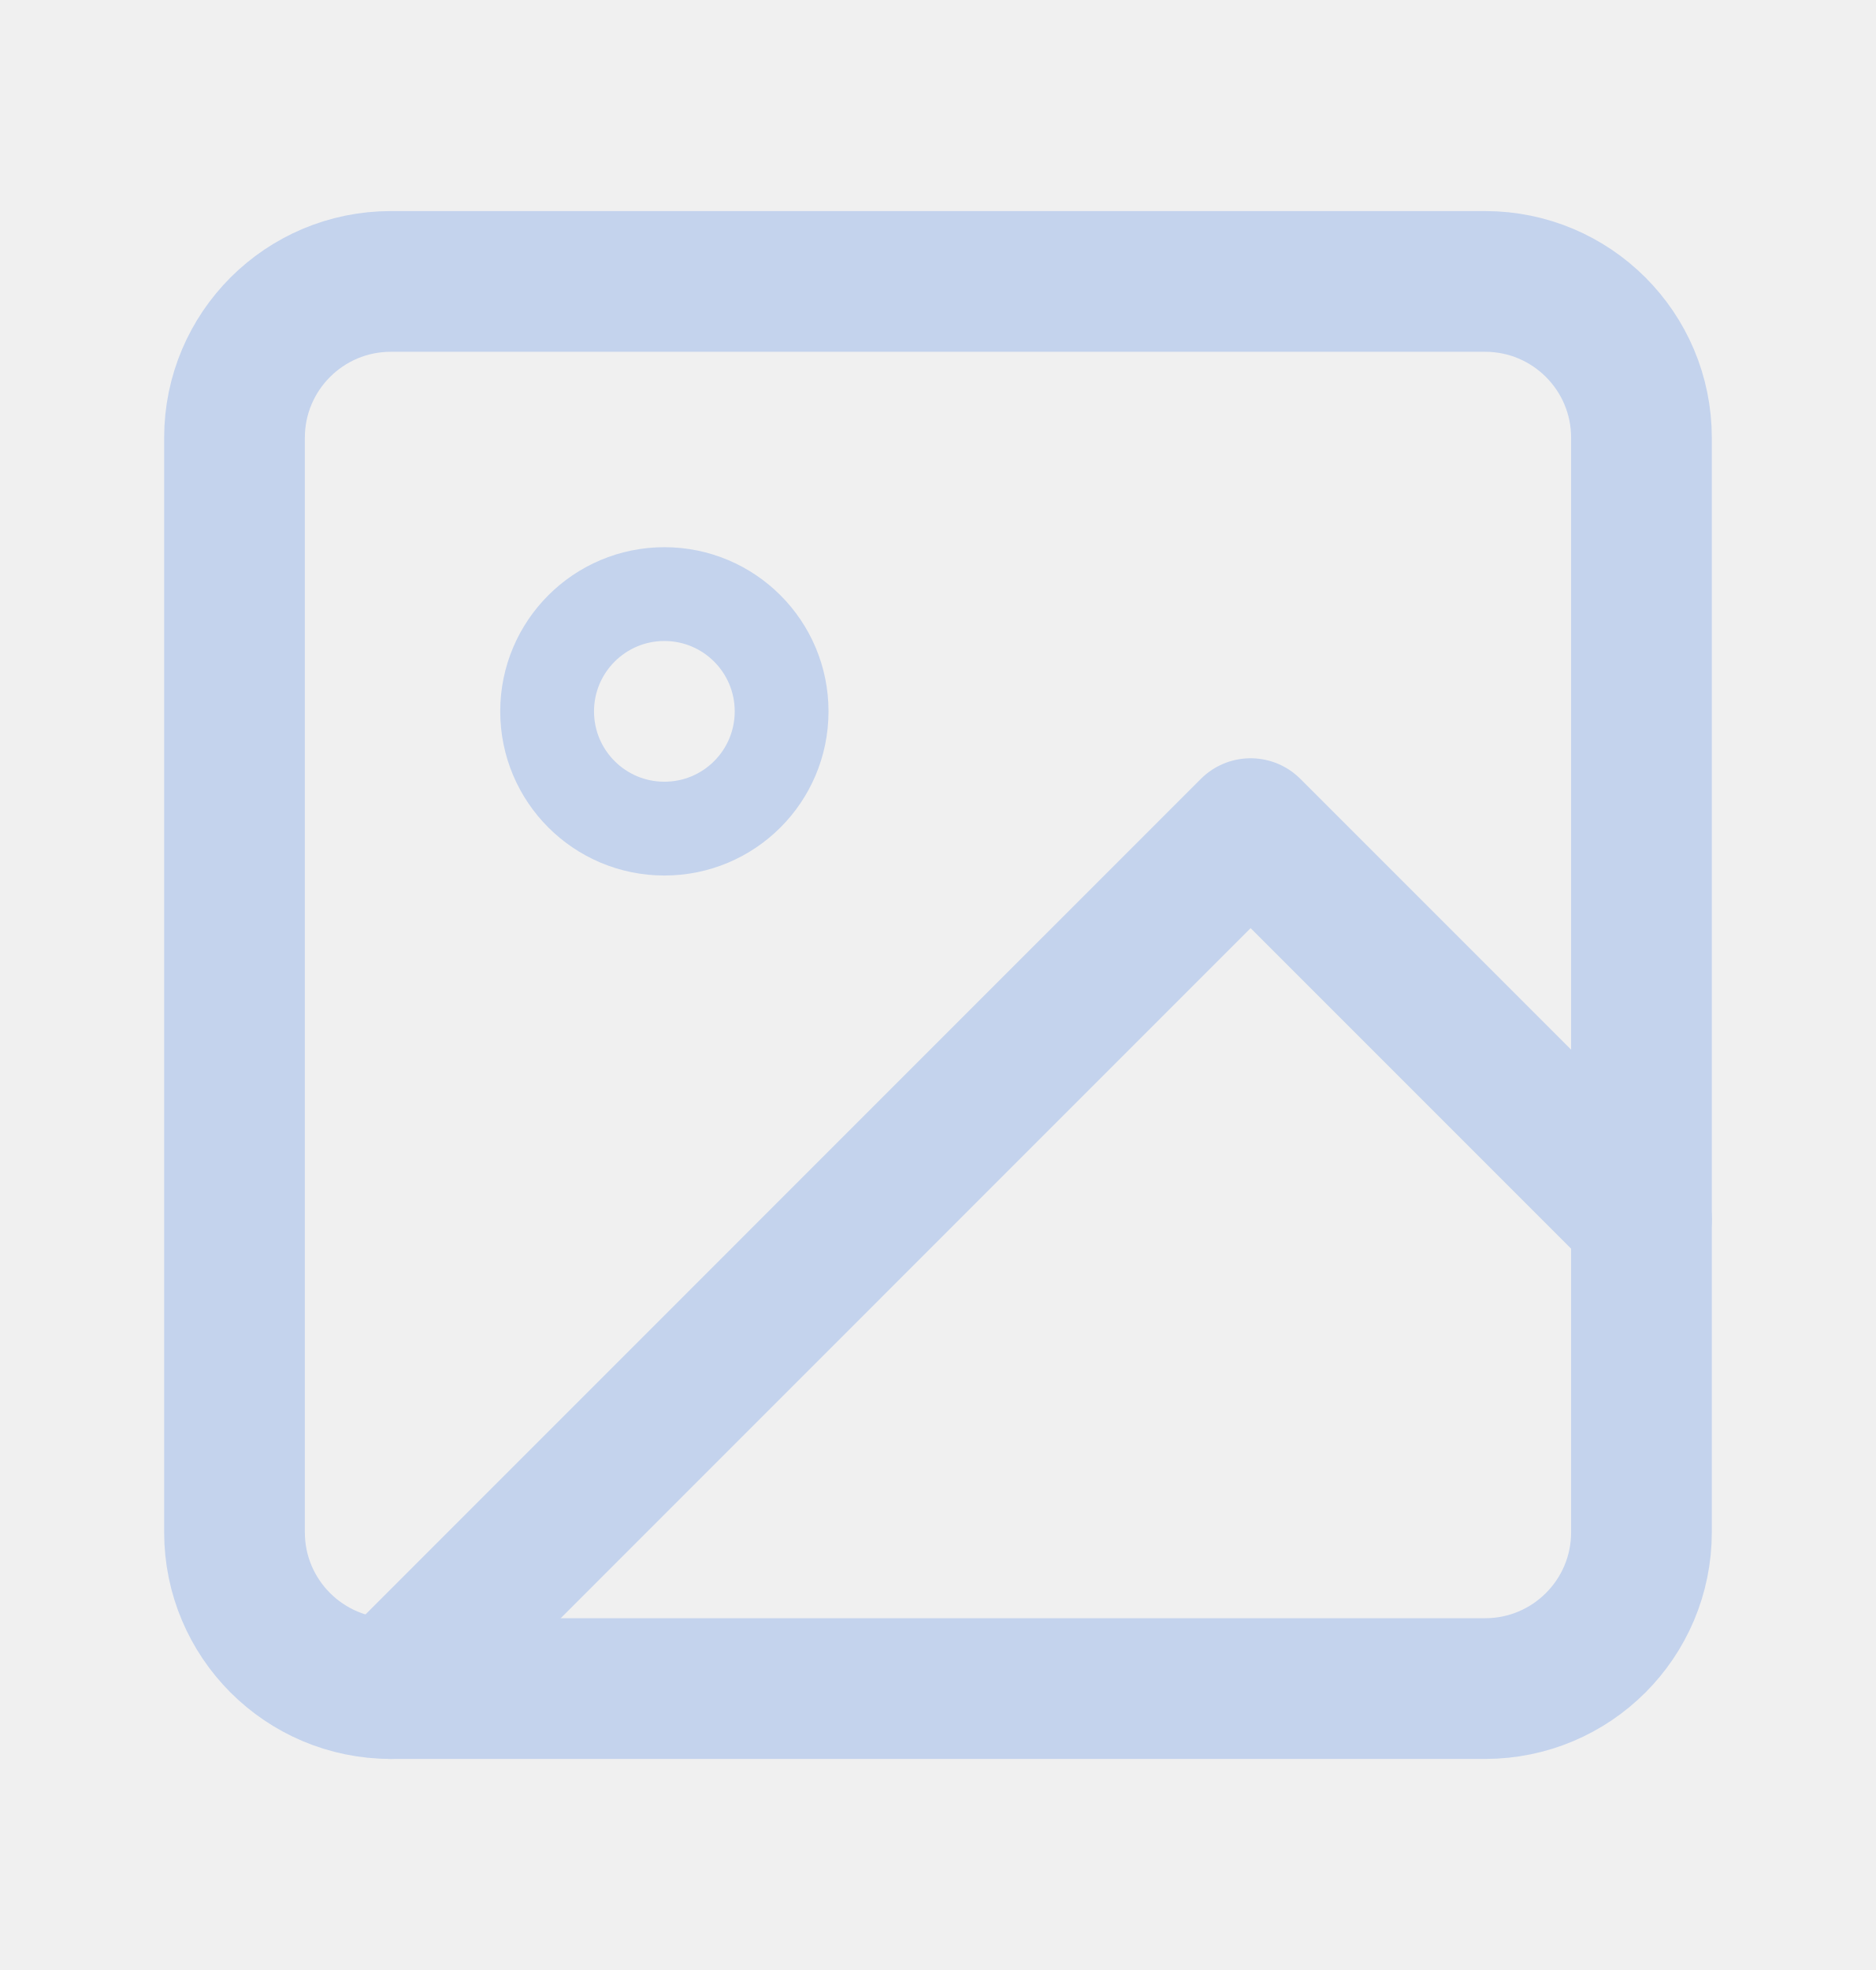
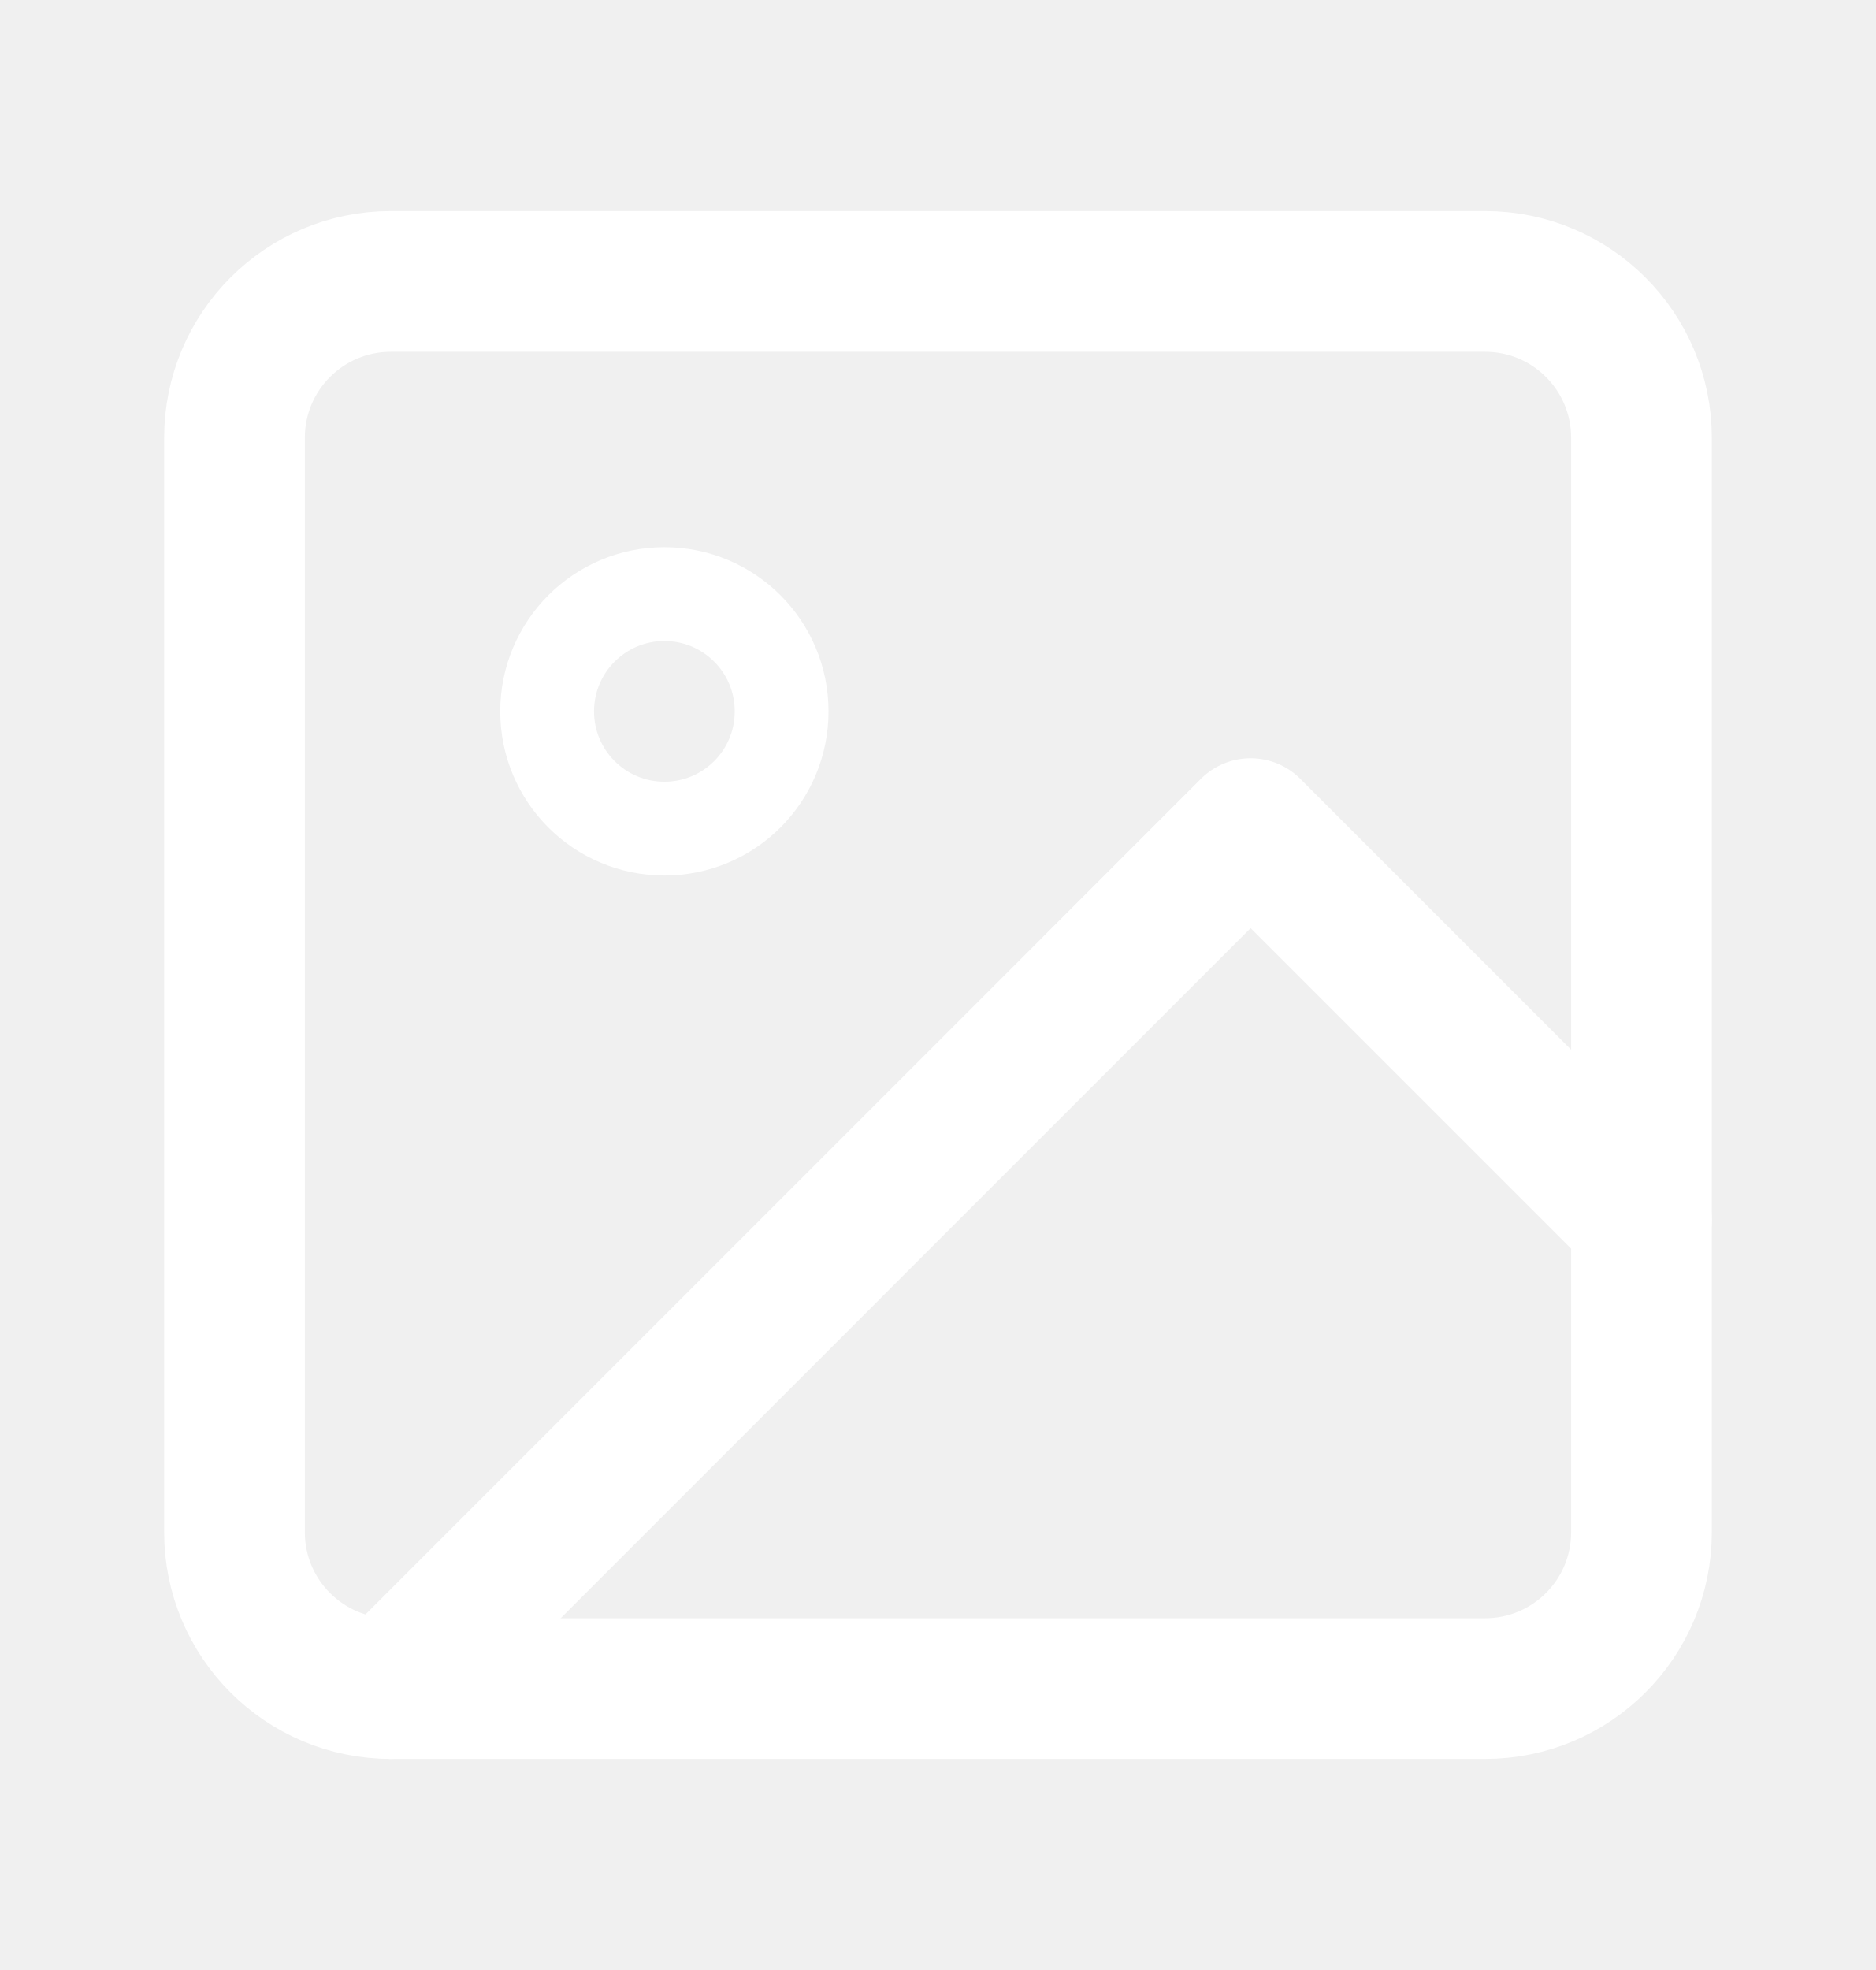
<svg xmlns="http://www.w3.org/2000/svg" width="20" height="21" viewBox="0 0 20 21" fill="none">
-   <path d="M15.833 3H4.167C3.246 3 2.5 3.746 2.5 4.667V16.333C2.5 17.254 3.246 18 4.167 18H15.833C16.754 18 17.5 17.254 17.5 16.333V4.667C17.5 3.746 16.754 3 15.833 3Z" stroke="#C4D3ED" stroke-width="1.5" stroke-linecap="round" stroke-linejoin="round" />
-   <path d="M7.083 8.833C7.774 8.833 8.333 8.274 8.333 7.583C8.333 6.893 7.774 6.333 7.083 6.333C6.393 6.333 5.833 6.893 5.833 7.583C5.833 8.274 6.393 8.833 7.083 8.833Z" stroke="#C4D3ED" stroke-linecap="round" stroke-linejoin="round" />
-   <path d="M17.5 13L13.333 8.833L4.167 18" stroke="#C4D3ED" stroke-width="1.5" stroke-linecap="round" stroke-linejoin="round" />
+   <path d="M15.833 3H4.167C3.246 3 2.5 3.746 2.5 4.667V16.333C2.5 17.254 3.246 18 4.167 18H15.833C16.754 18 17.5 17.254 17.5 16.333V4.667C17.5 3.746 16.754 3 15.833 3Z" stroke="white" stroke-width="1.5" stroke-linecap="round" stroke-linejoin="round" />
+   <path d="M7.083 8.833C7.774 8.833 8.333 8.274 8.333 7.583C8.333 6.893 7.774 6.333 7.083 6.333C6.393 6.333 5.833 6.893 5.833 7.583C5.833 8.274 6.393 8.833 7.083 8.833Z" stroke="white" stroke-linecap="round" stroke-linejoin="round" />
+   <path d="M17.5 13L13.333 8.833L4.167 18" stroke="white" stroke-width="1.5" stroke-linecap="round" stroke-linejoin="round" />
</svg>
